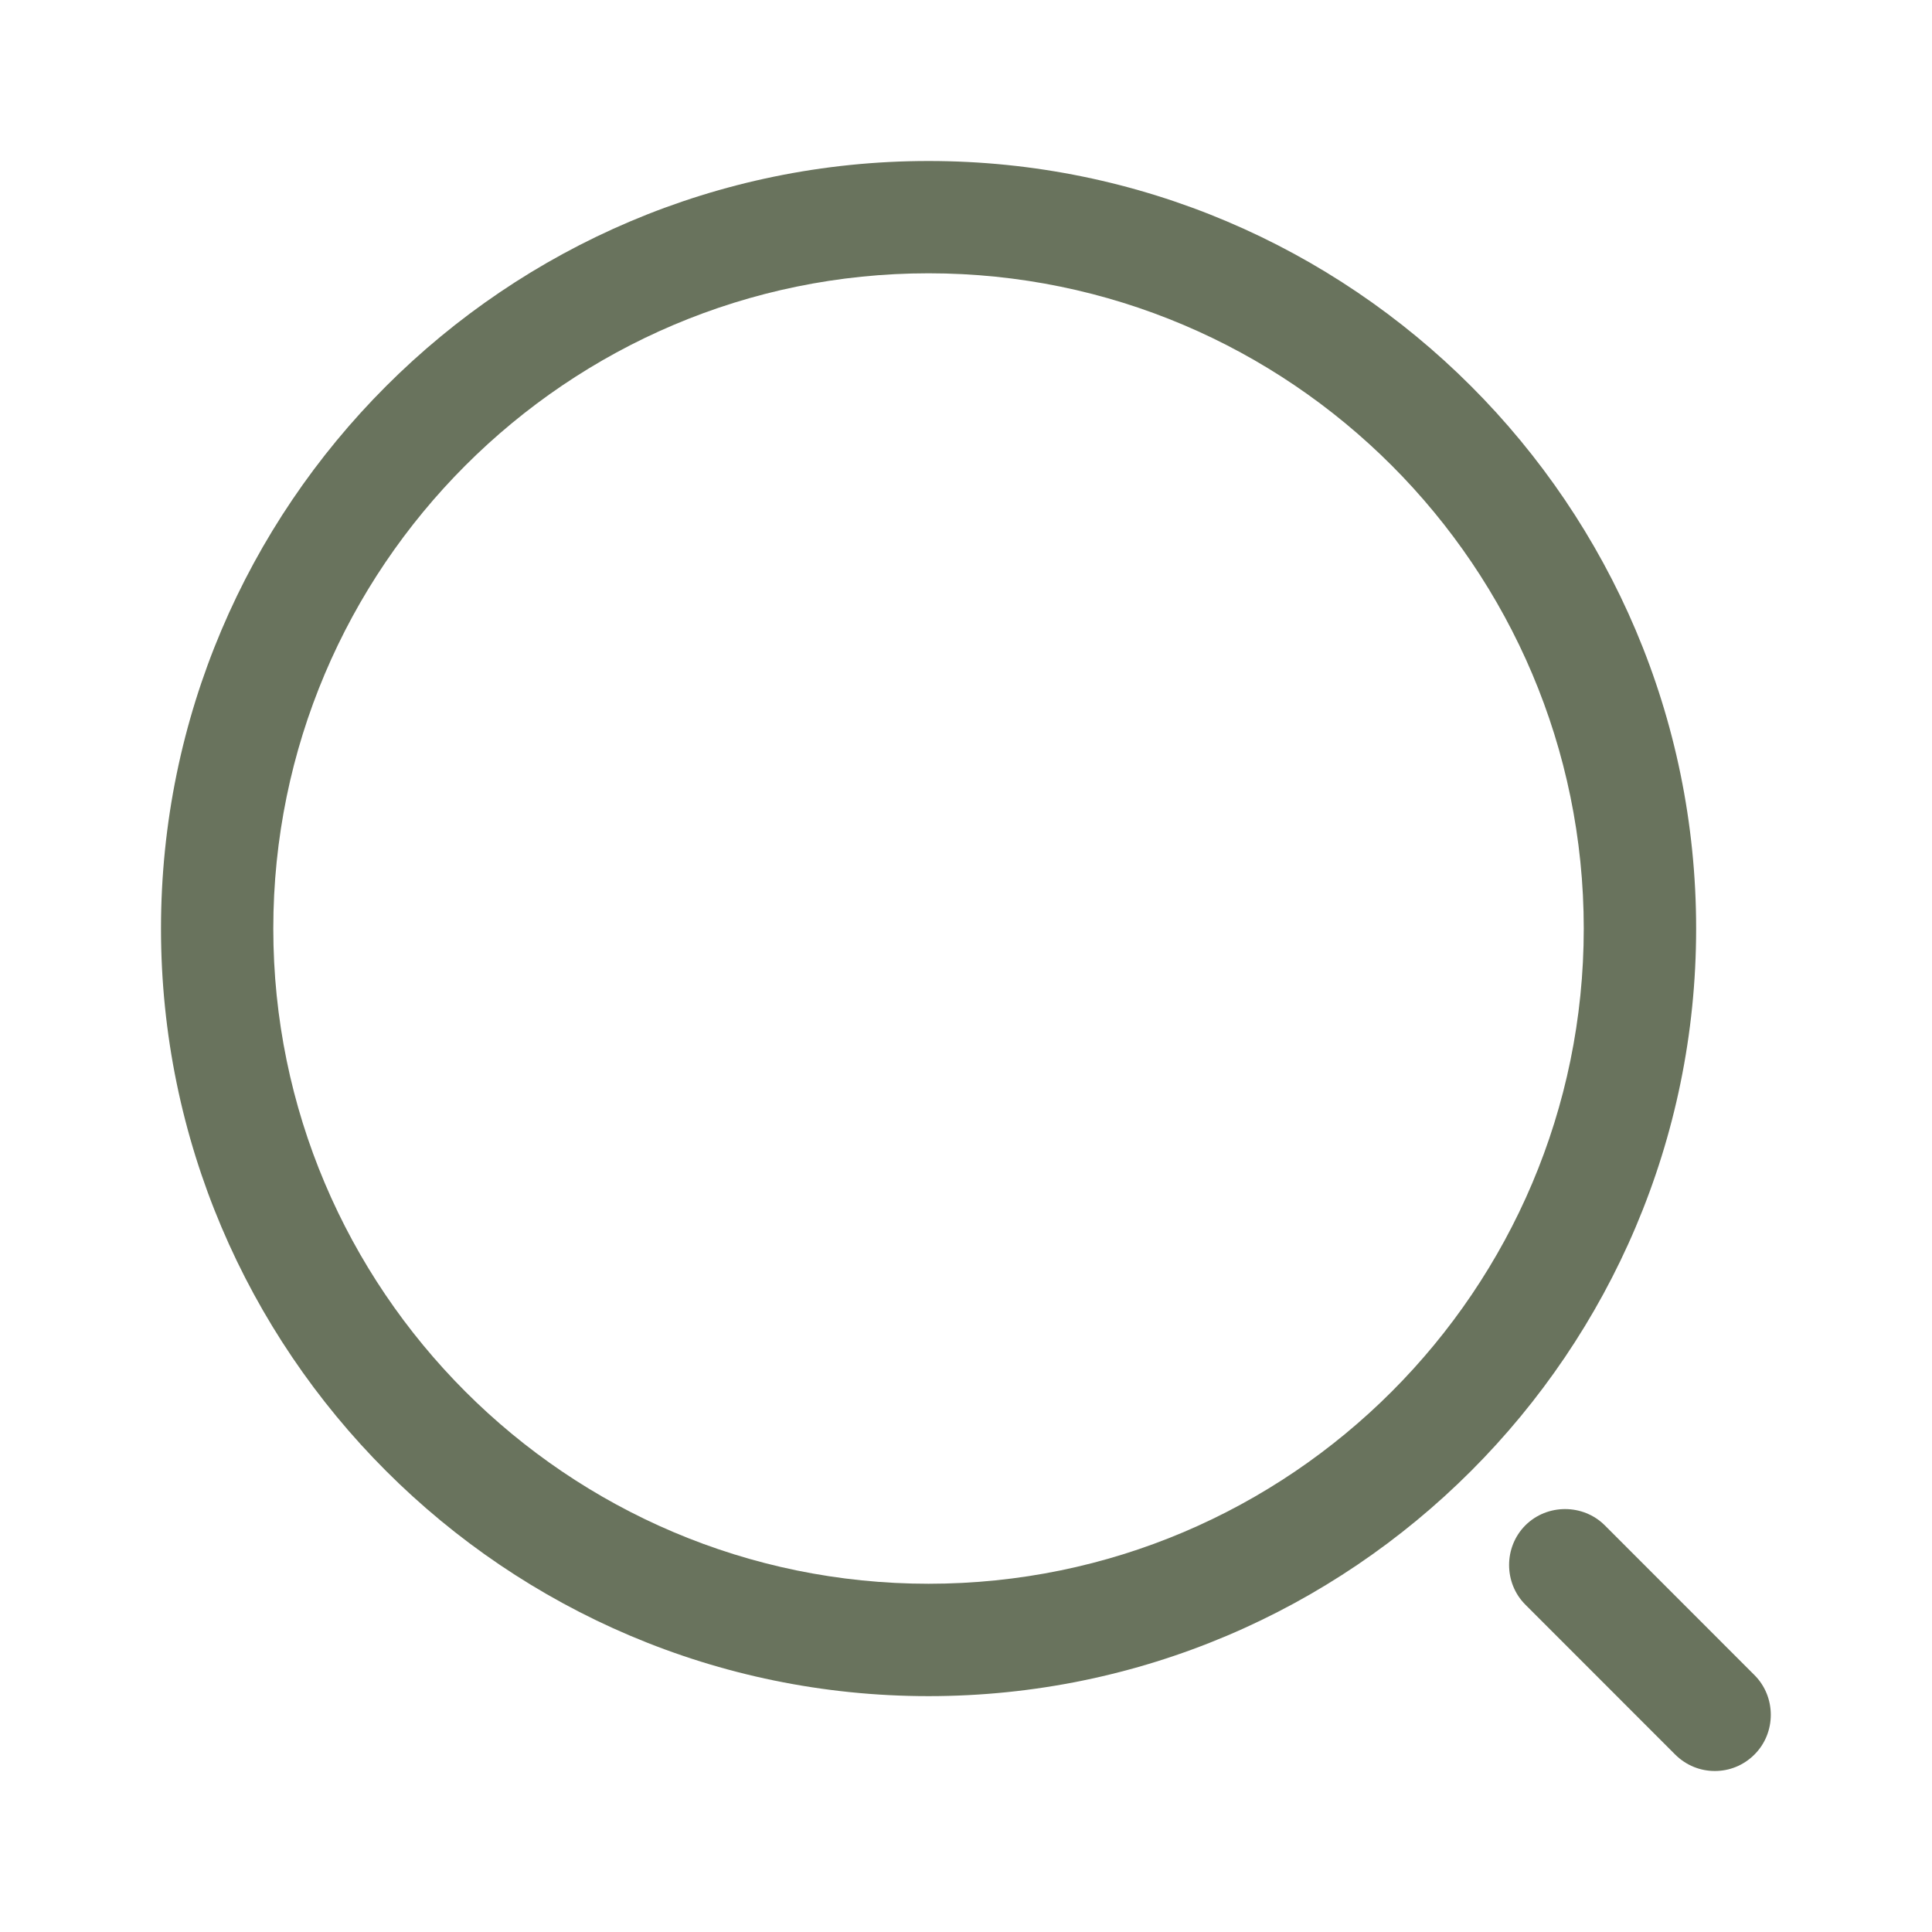
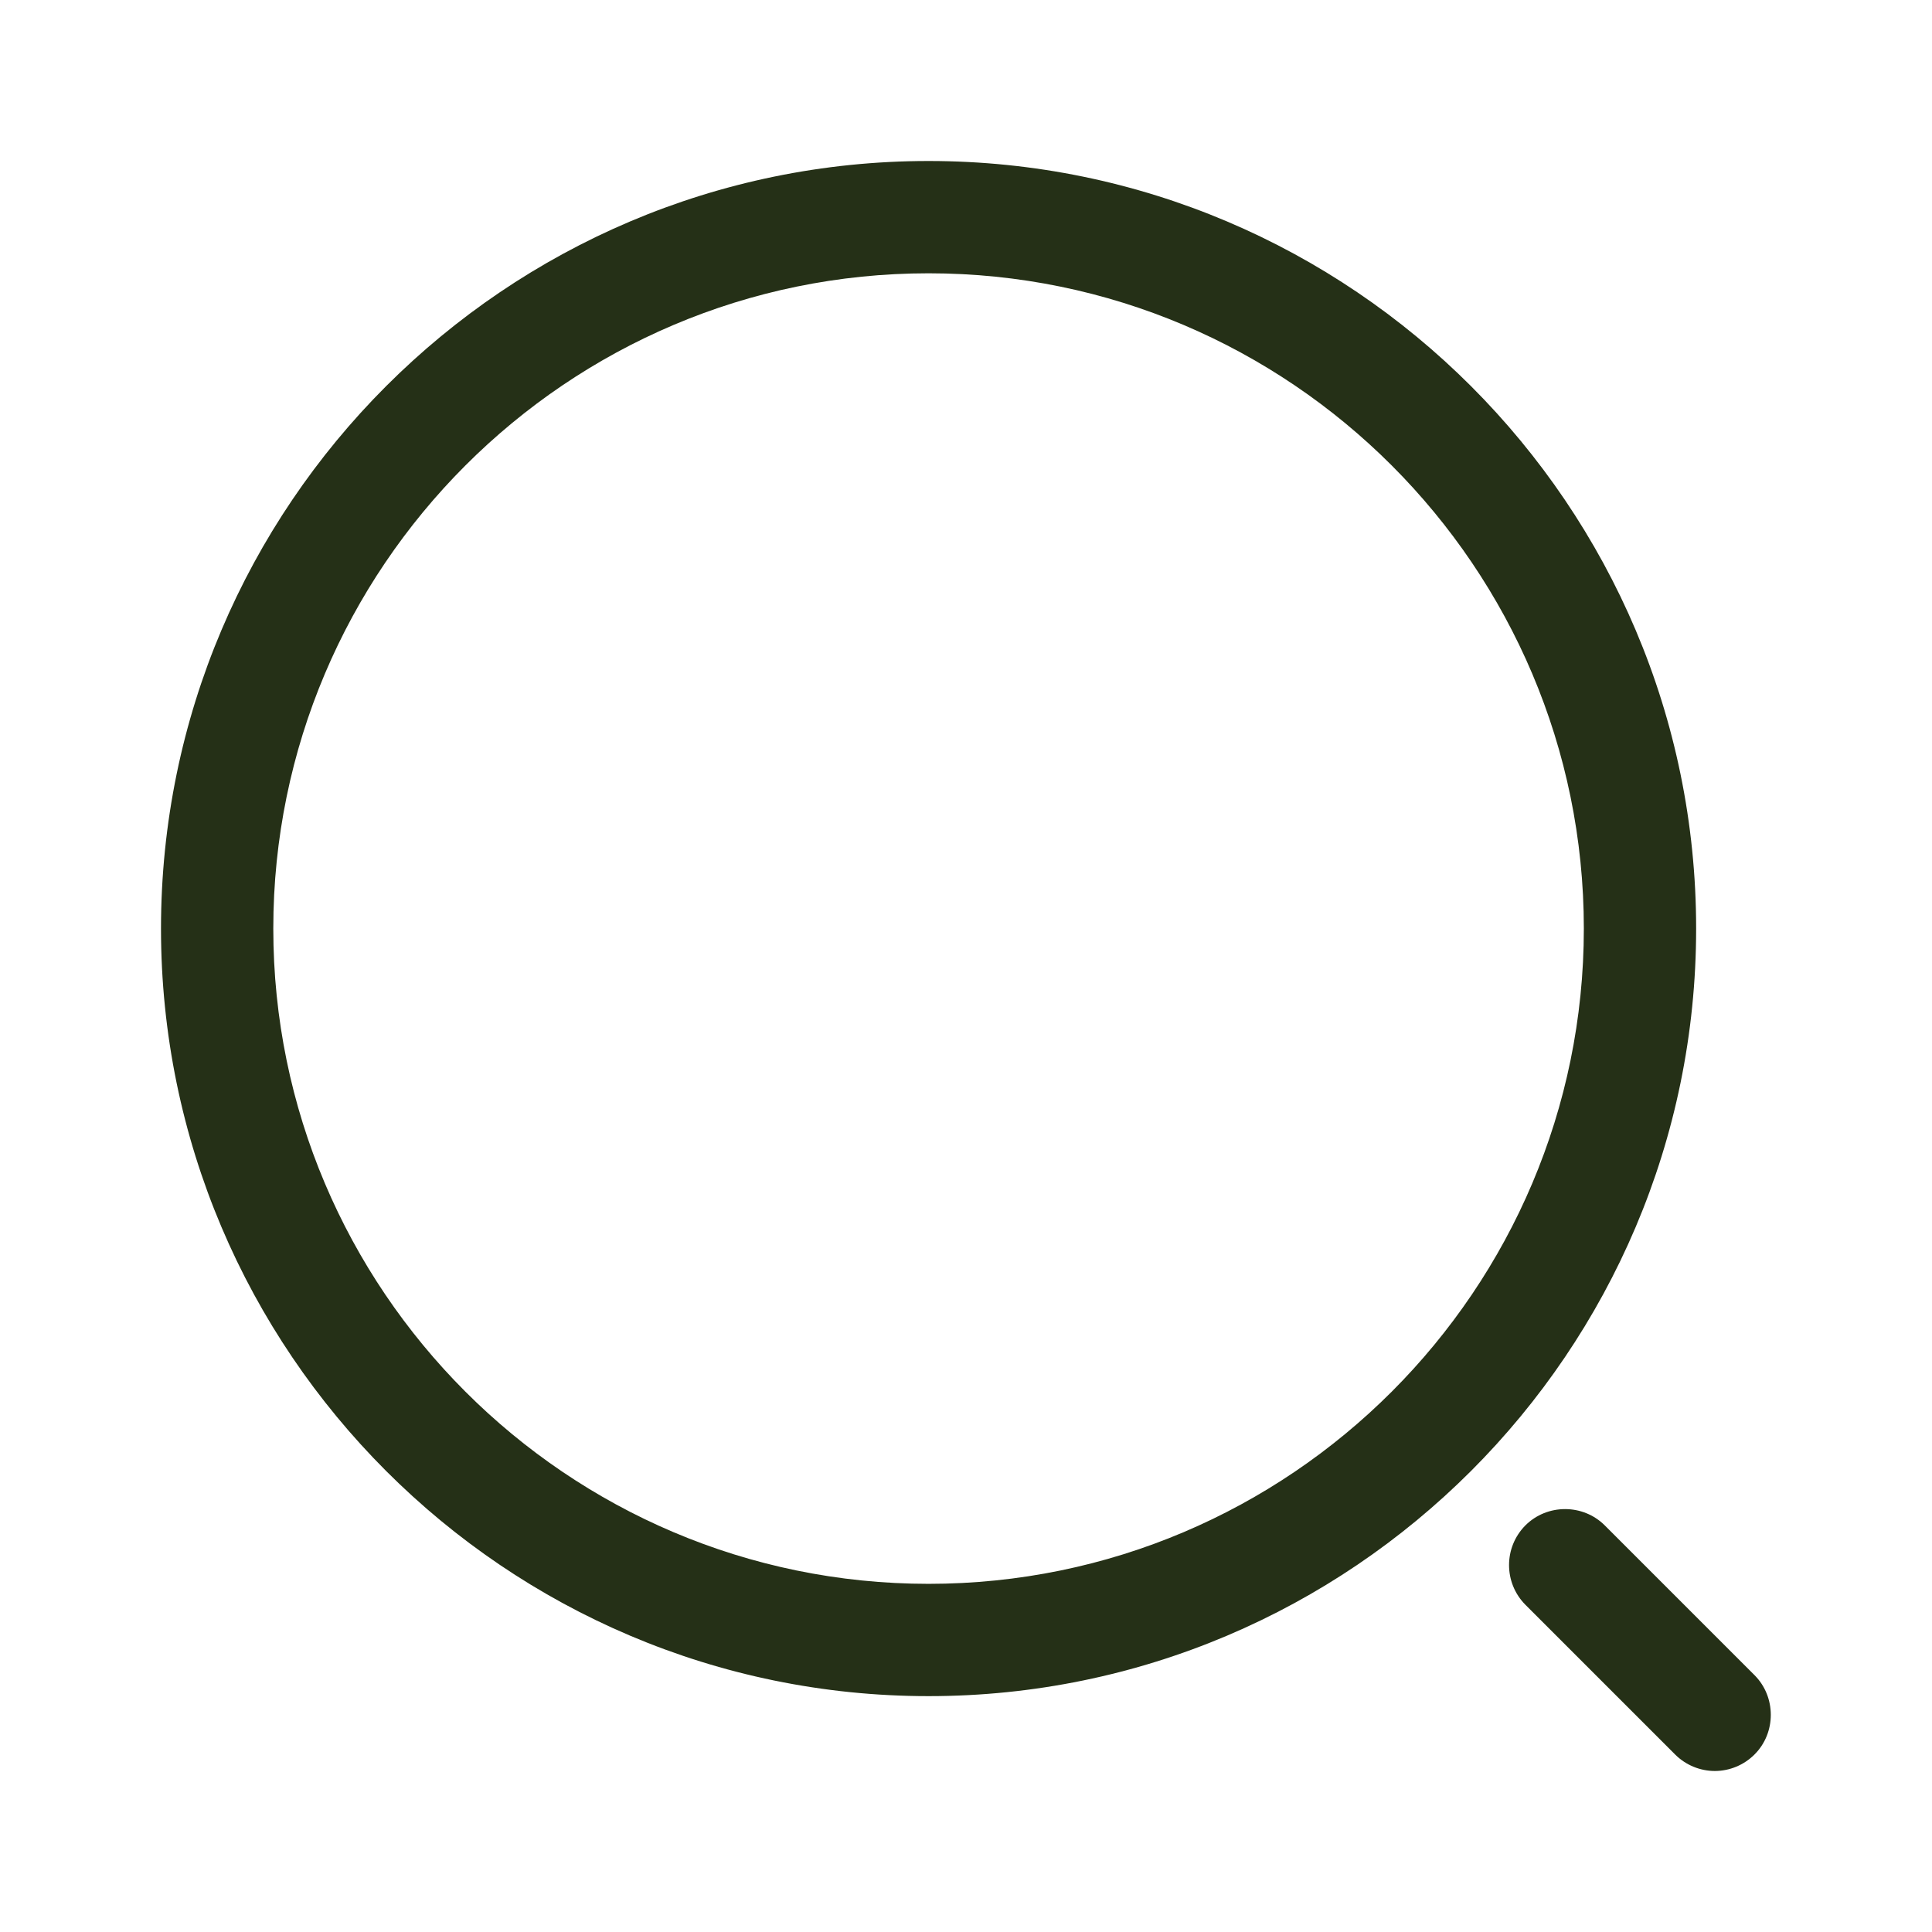
<svg xmlns="http://www.w3.org/2000/svg" width="24" height="24" viewBox="0 0 24 24" fill="none">
-   <path d="M11.535 21.07C6.279 21.07 2 16.791 2 11.535C2 6.279 6.279 2 11.535 2C16.791 2 21.07 6.279 21.07 11.535C21.07 16.791 16.791 21.07 11.535 21.07ZM11.535 3.395C7.042 3.395 3.395 7.051 3.395 11.535C3.395 16.019 7.042 19.674 11.535 19.674C16.028 19.674 19.674 16.019 19.674 11.535C19.674 7.051 16.028 3.395 11.535 3.395Z" fill="#69735D" />
-   <path d="M21.302 22C21.126 22 20.949 21.934 20.809 21.795L18.949 19.934C18.679 19.665 18.679 19.218 18.949 18.948C19.219 18.679 19.665 18.679 19.935 18.948L21.795 20.809C22.065 21.079 22.065 21.525 21.795 21.795C21.656 21.934 21.479 22 21.302 22Z" fill="#69735D" />
+   <path d="M11.535 21.07C6.279 21.07 2 16.79 2 11.535 2 6.279 6.28 2 11.535 2c5.256 0 9.535 4.28 9.535 9.535 0 5.256-4.28 9.535-9.535 9.535m0-17.675c-4.493 0-8.14 3.656-8.14 8.14s3.647 8.14 8.14 8.14 8.14-3.656 8.14-8.14-3.647-8.14-8.14-8.14M21.302 22a.7.7 0 0 1-.493-.205l-1.86-1.86a.7.7 0 0 1 0-.986c.27-.27.716-.27.986 0l1.86 1.86c.27.27.27.717 0 .986a.7.7 0 0 1-.493.205" fill="#253017" />
</svg>
